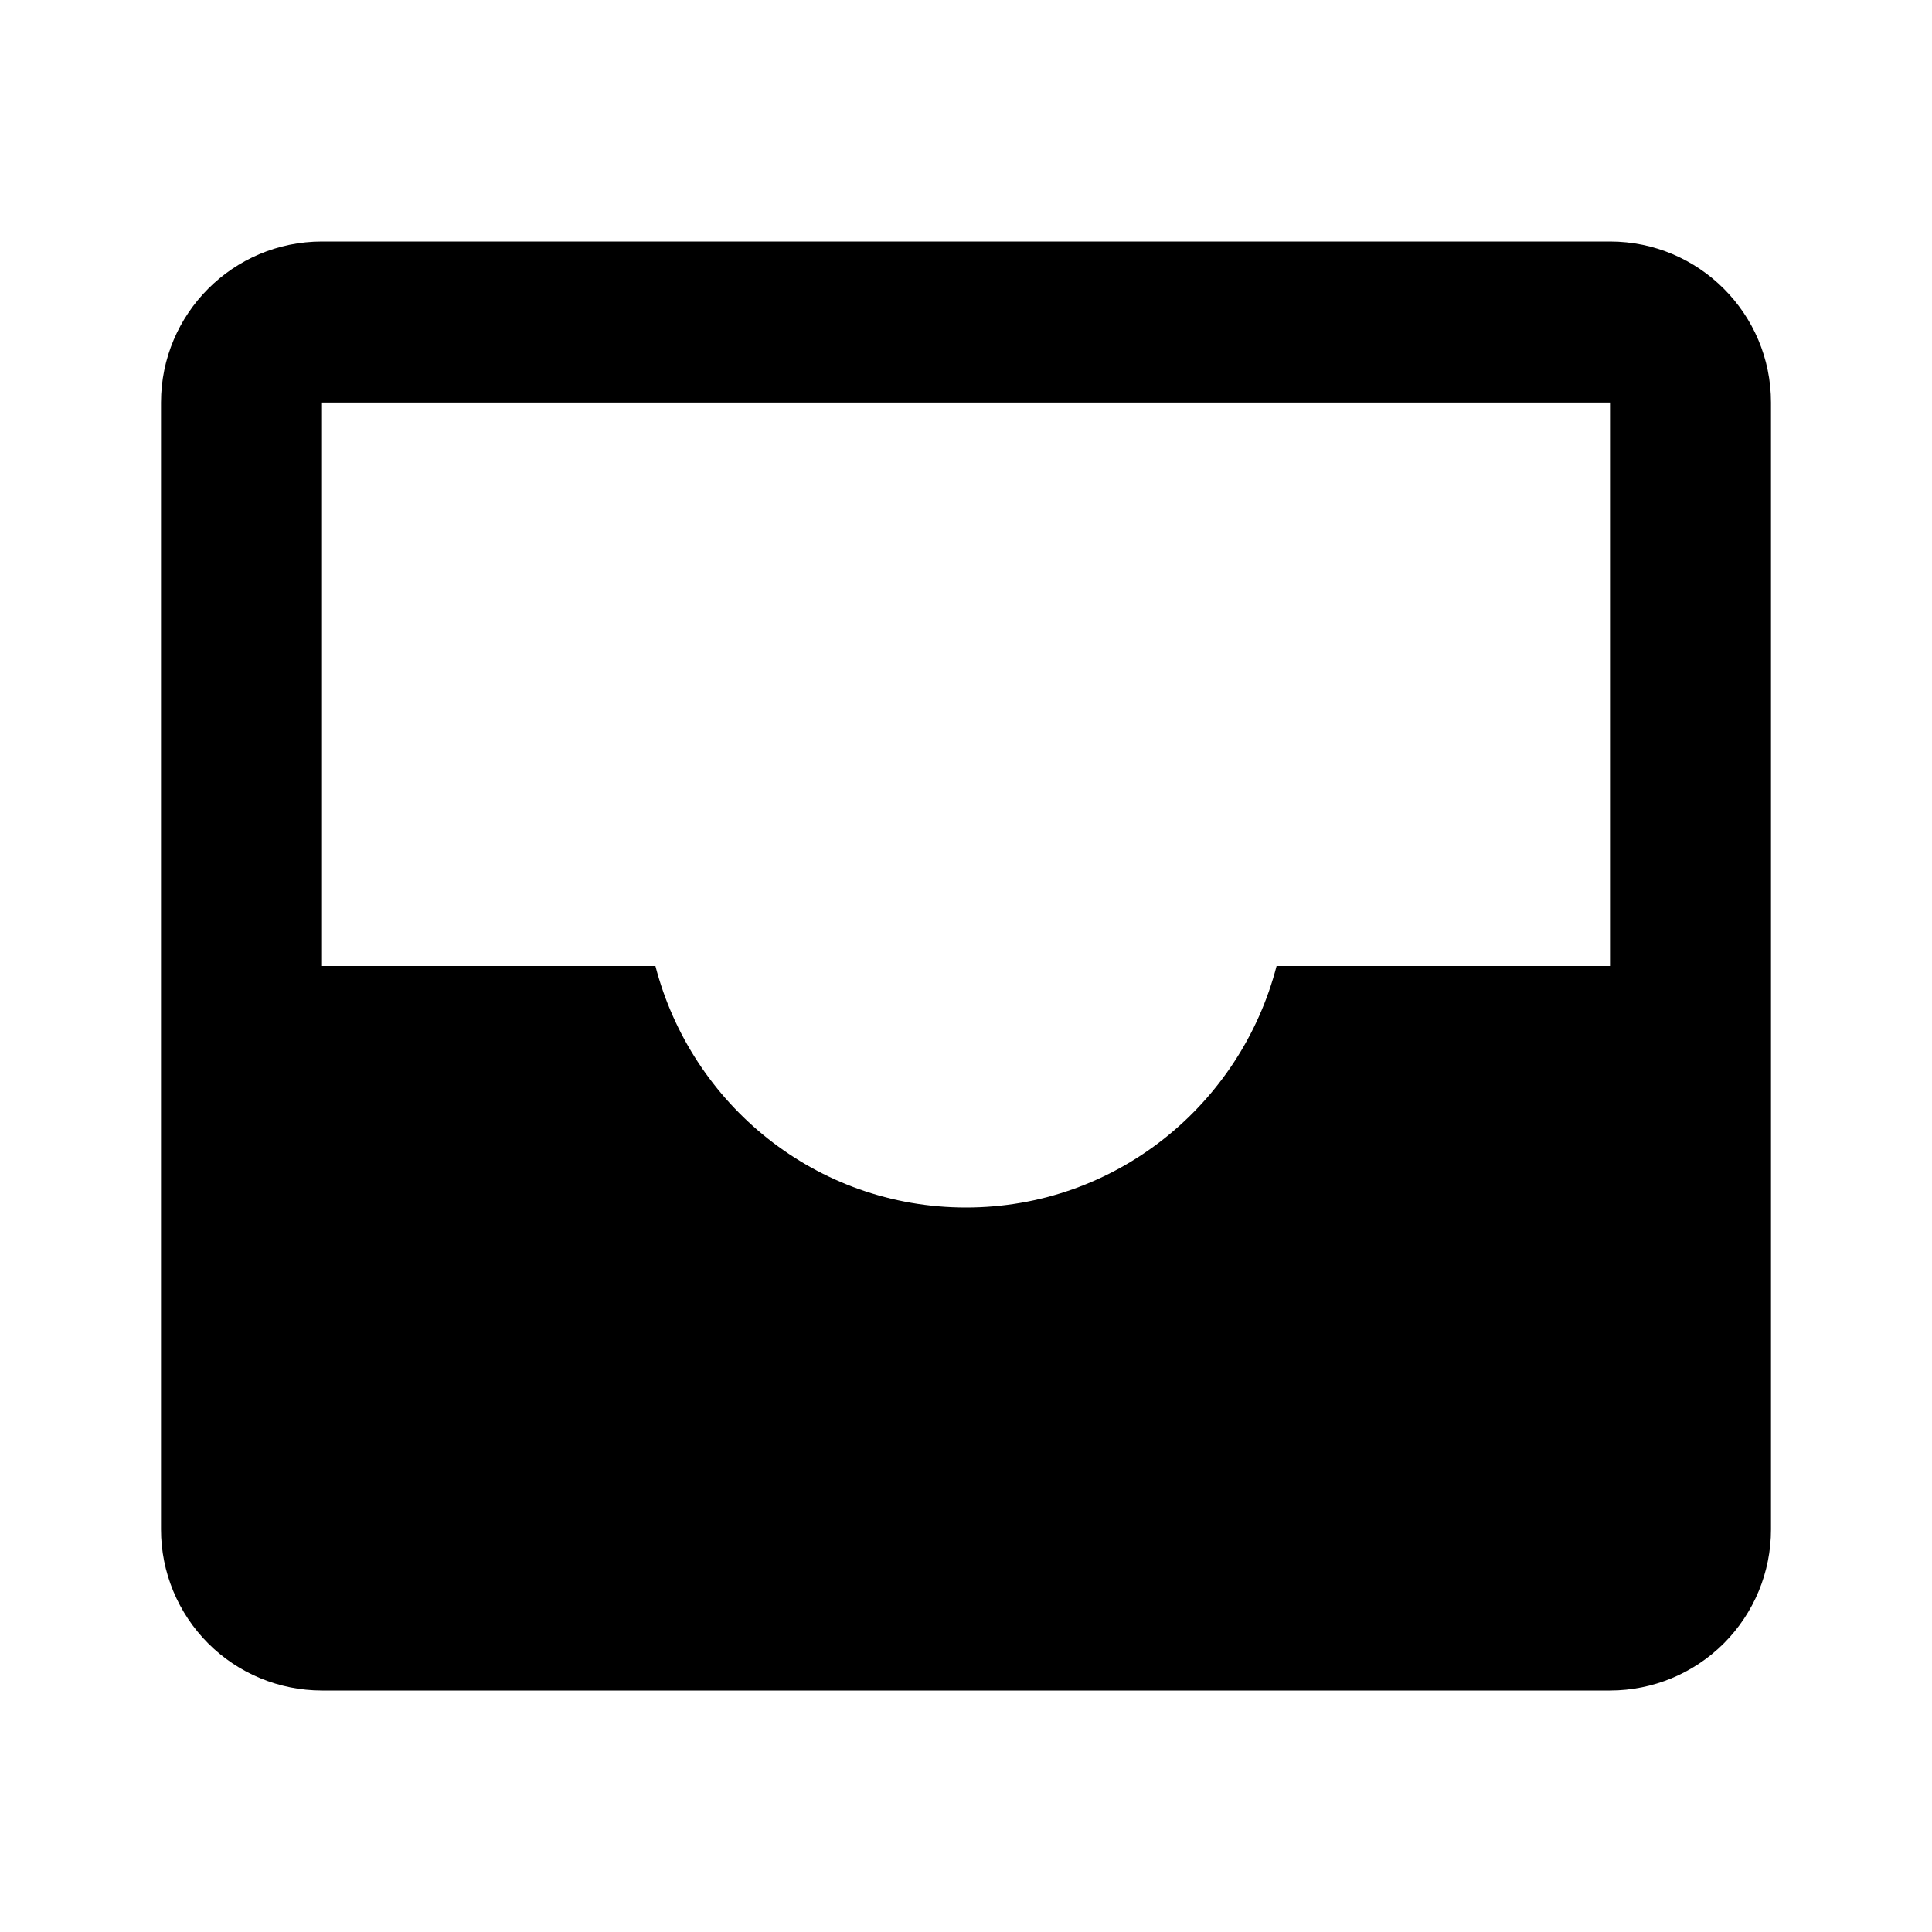
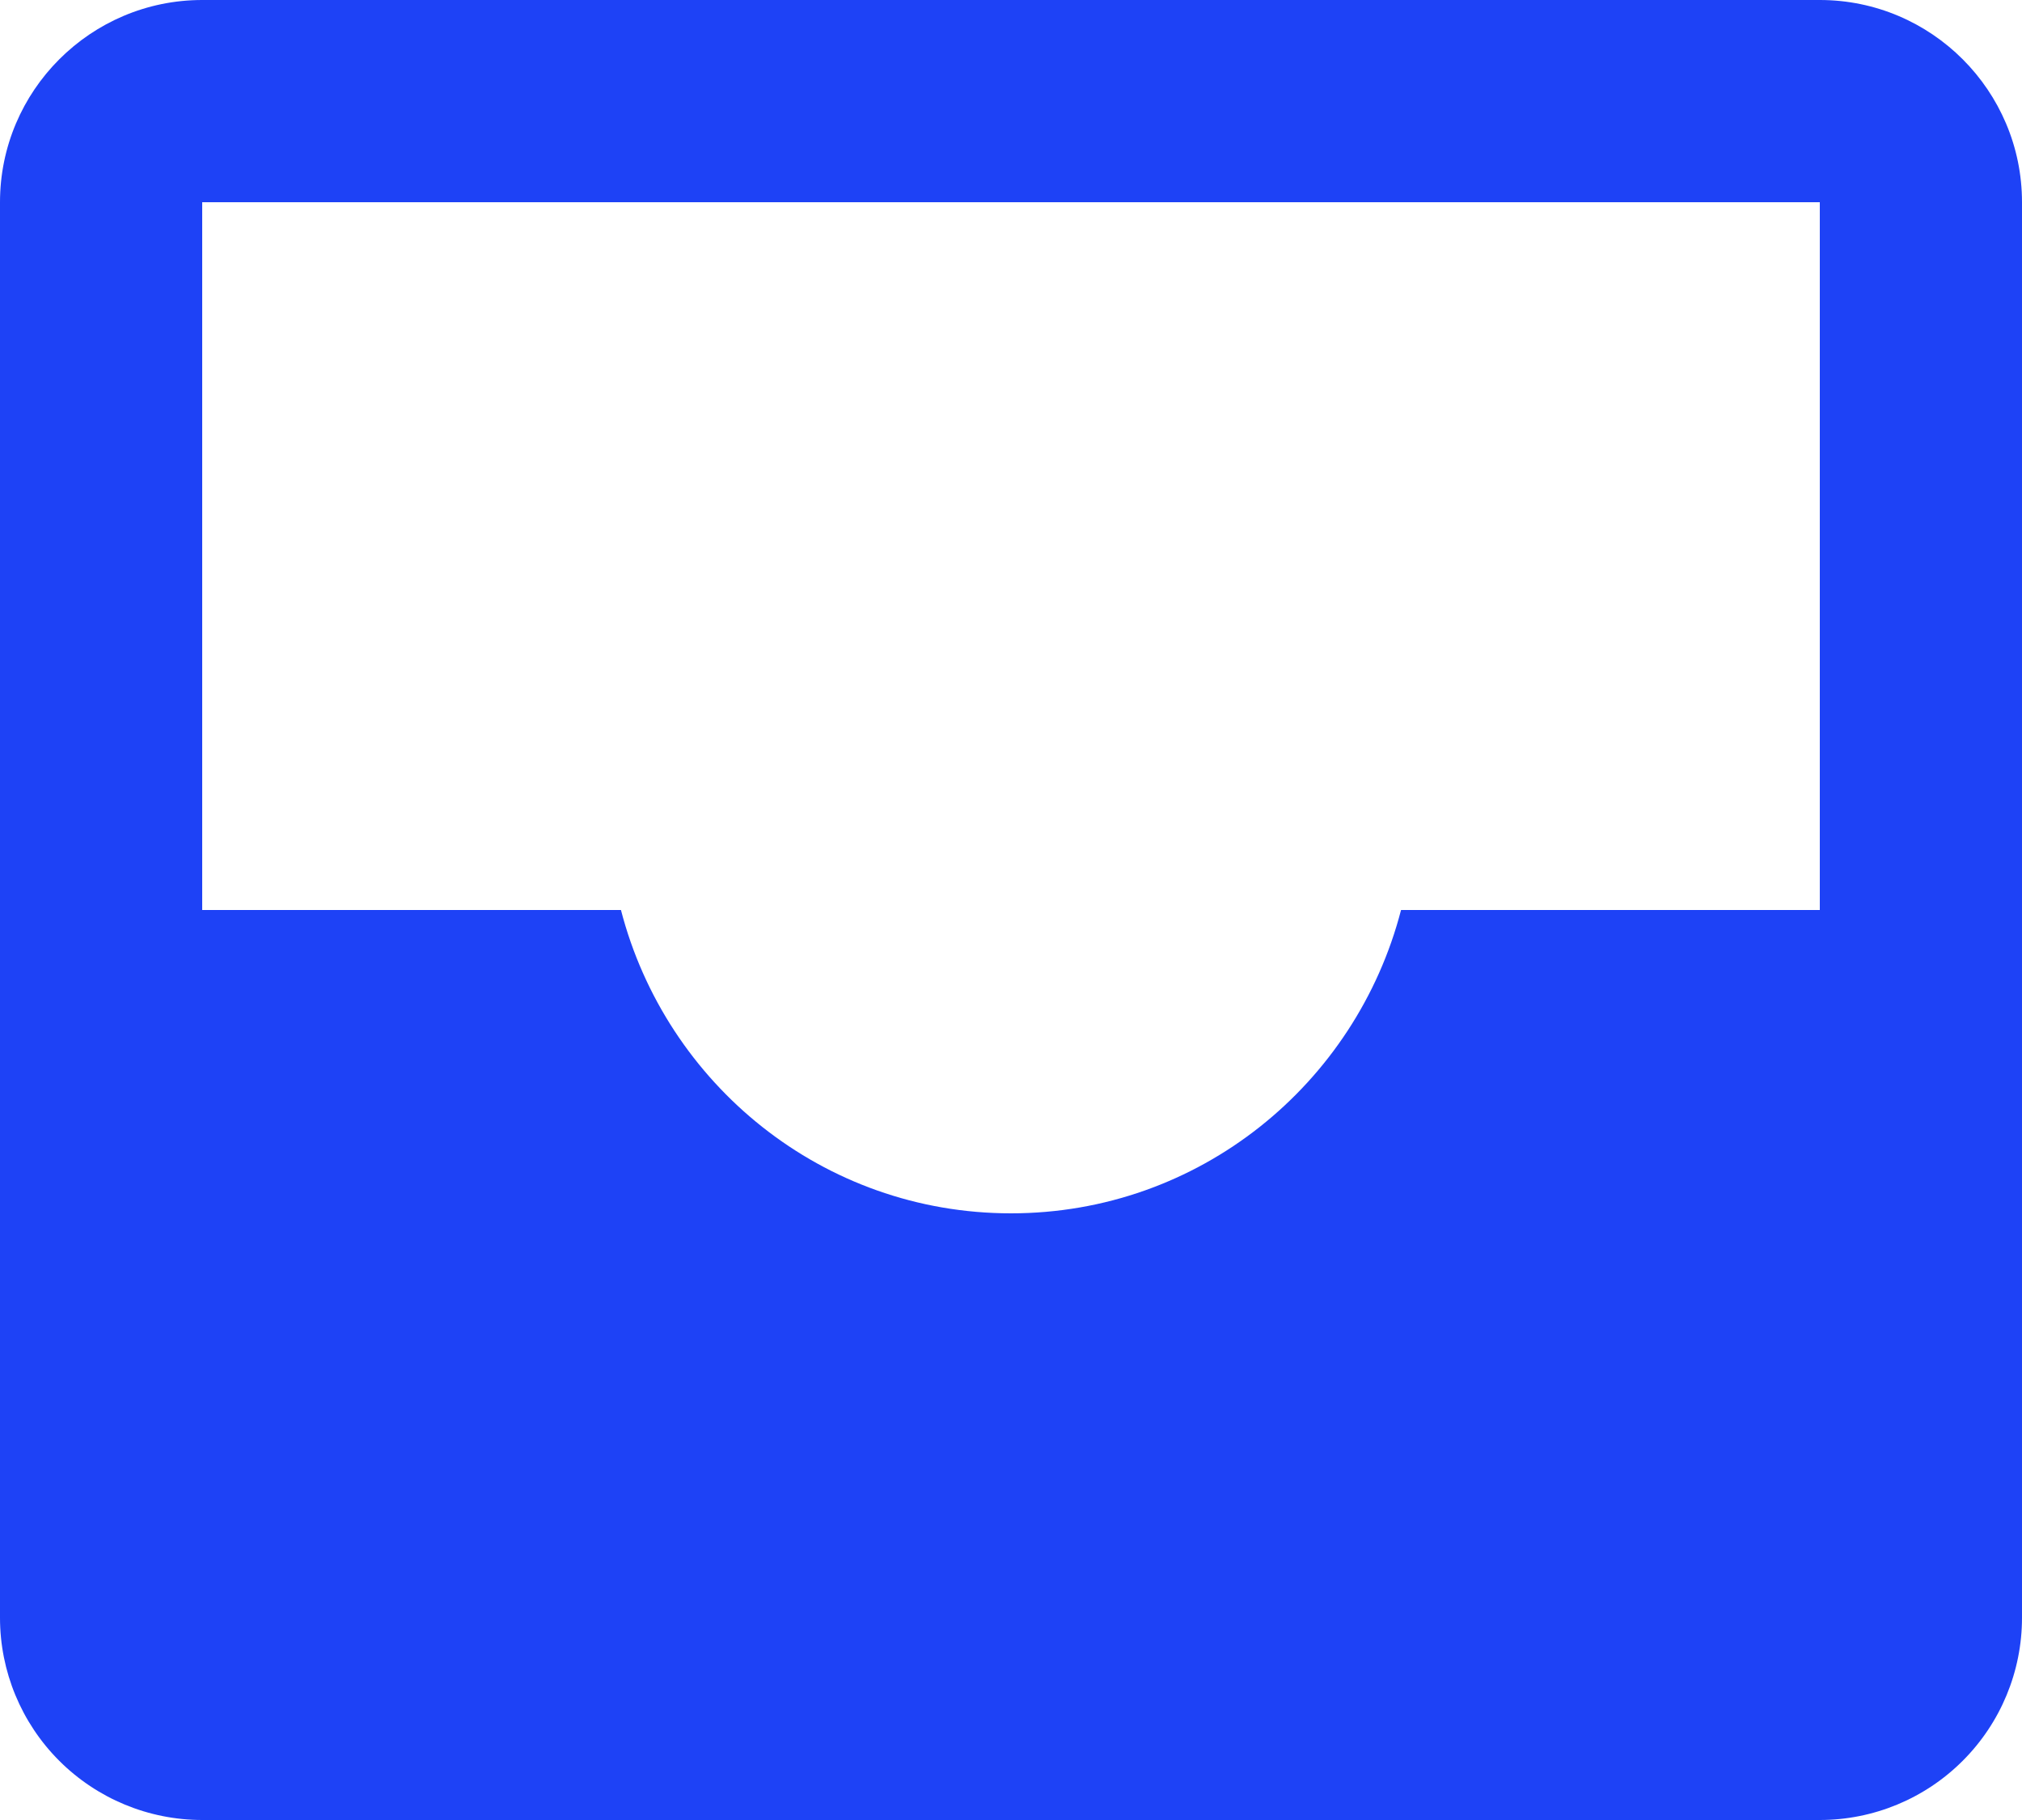
- <svg xmlns="http://www.w3.org/2000/svg" width="50" height="50" viewBox="0 0 50 50" fill="none">
-   <path d="M41.667 6.25H8.333C6.035 6.25 4.167 8.119 4.167 10.417V39.583C4.167 40.688 4.606 41.748 5.387 42.53C6.168 43.311 7.228 43.75 8.333 43.75H41.667C42.772 43.75 43.831 43.311 44.613 42.53C45.394 41.748 45.833 40.688 45.833 39.583V10.417C45.833 8.119 43.965 6.25 41.667 6.25ZM39.583 25H33.038C32.108 28.587 28.877 31.25 25 31.25C21.123 31.25 17.892 28.587 16.962 25H8.333V10.417H41.667V25H39.583Z" fill="black" />
+ <svg xmlns="http://www.w3.org/2000/svg" width="50" height="45" viewBox="0 0 50 45" fill="none">
+   <path d="M45 0H5C2.243 0 0 2.243 0 5V40C0 41.326 0.527 42.598 1.464 43.535C2.402 44.473 3.674 45 5 45H45C46.326 45 47.598 44.473 48.535 43.535C49.473 42.598 50 41.326 50 40V5C50 2.243 47.758 0 45 0ZM42.5 22.5H34.645C33.53 26.805 29.652 30 25 30C20.348 30 16.47 26.805 15.355 22.5H5V5H45V22.5H42.5Z" fill="#1E42F6" />
</svg>
